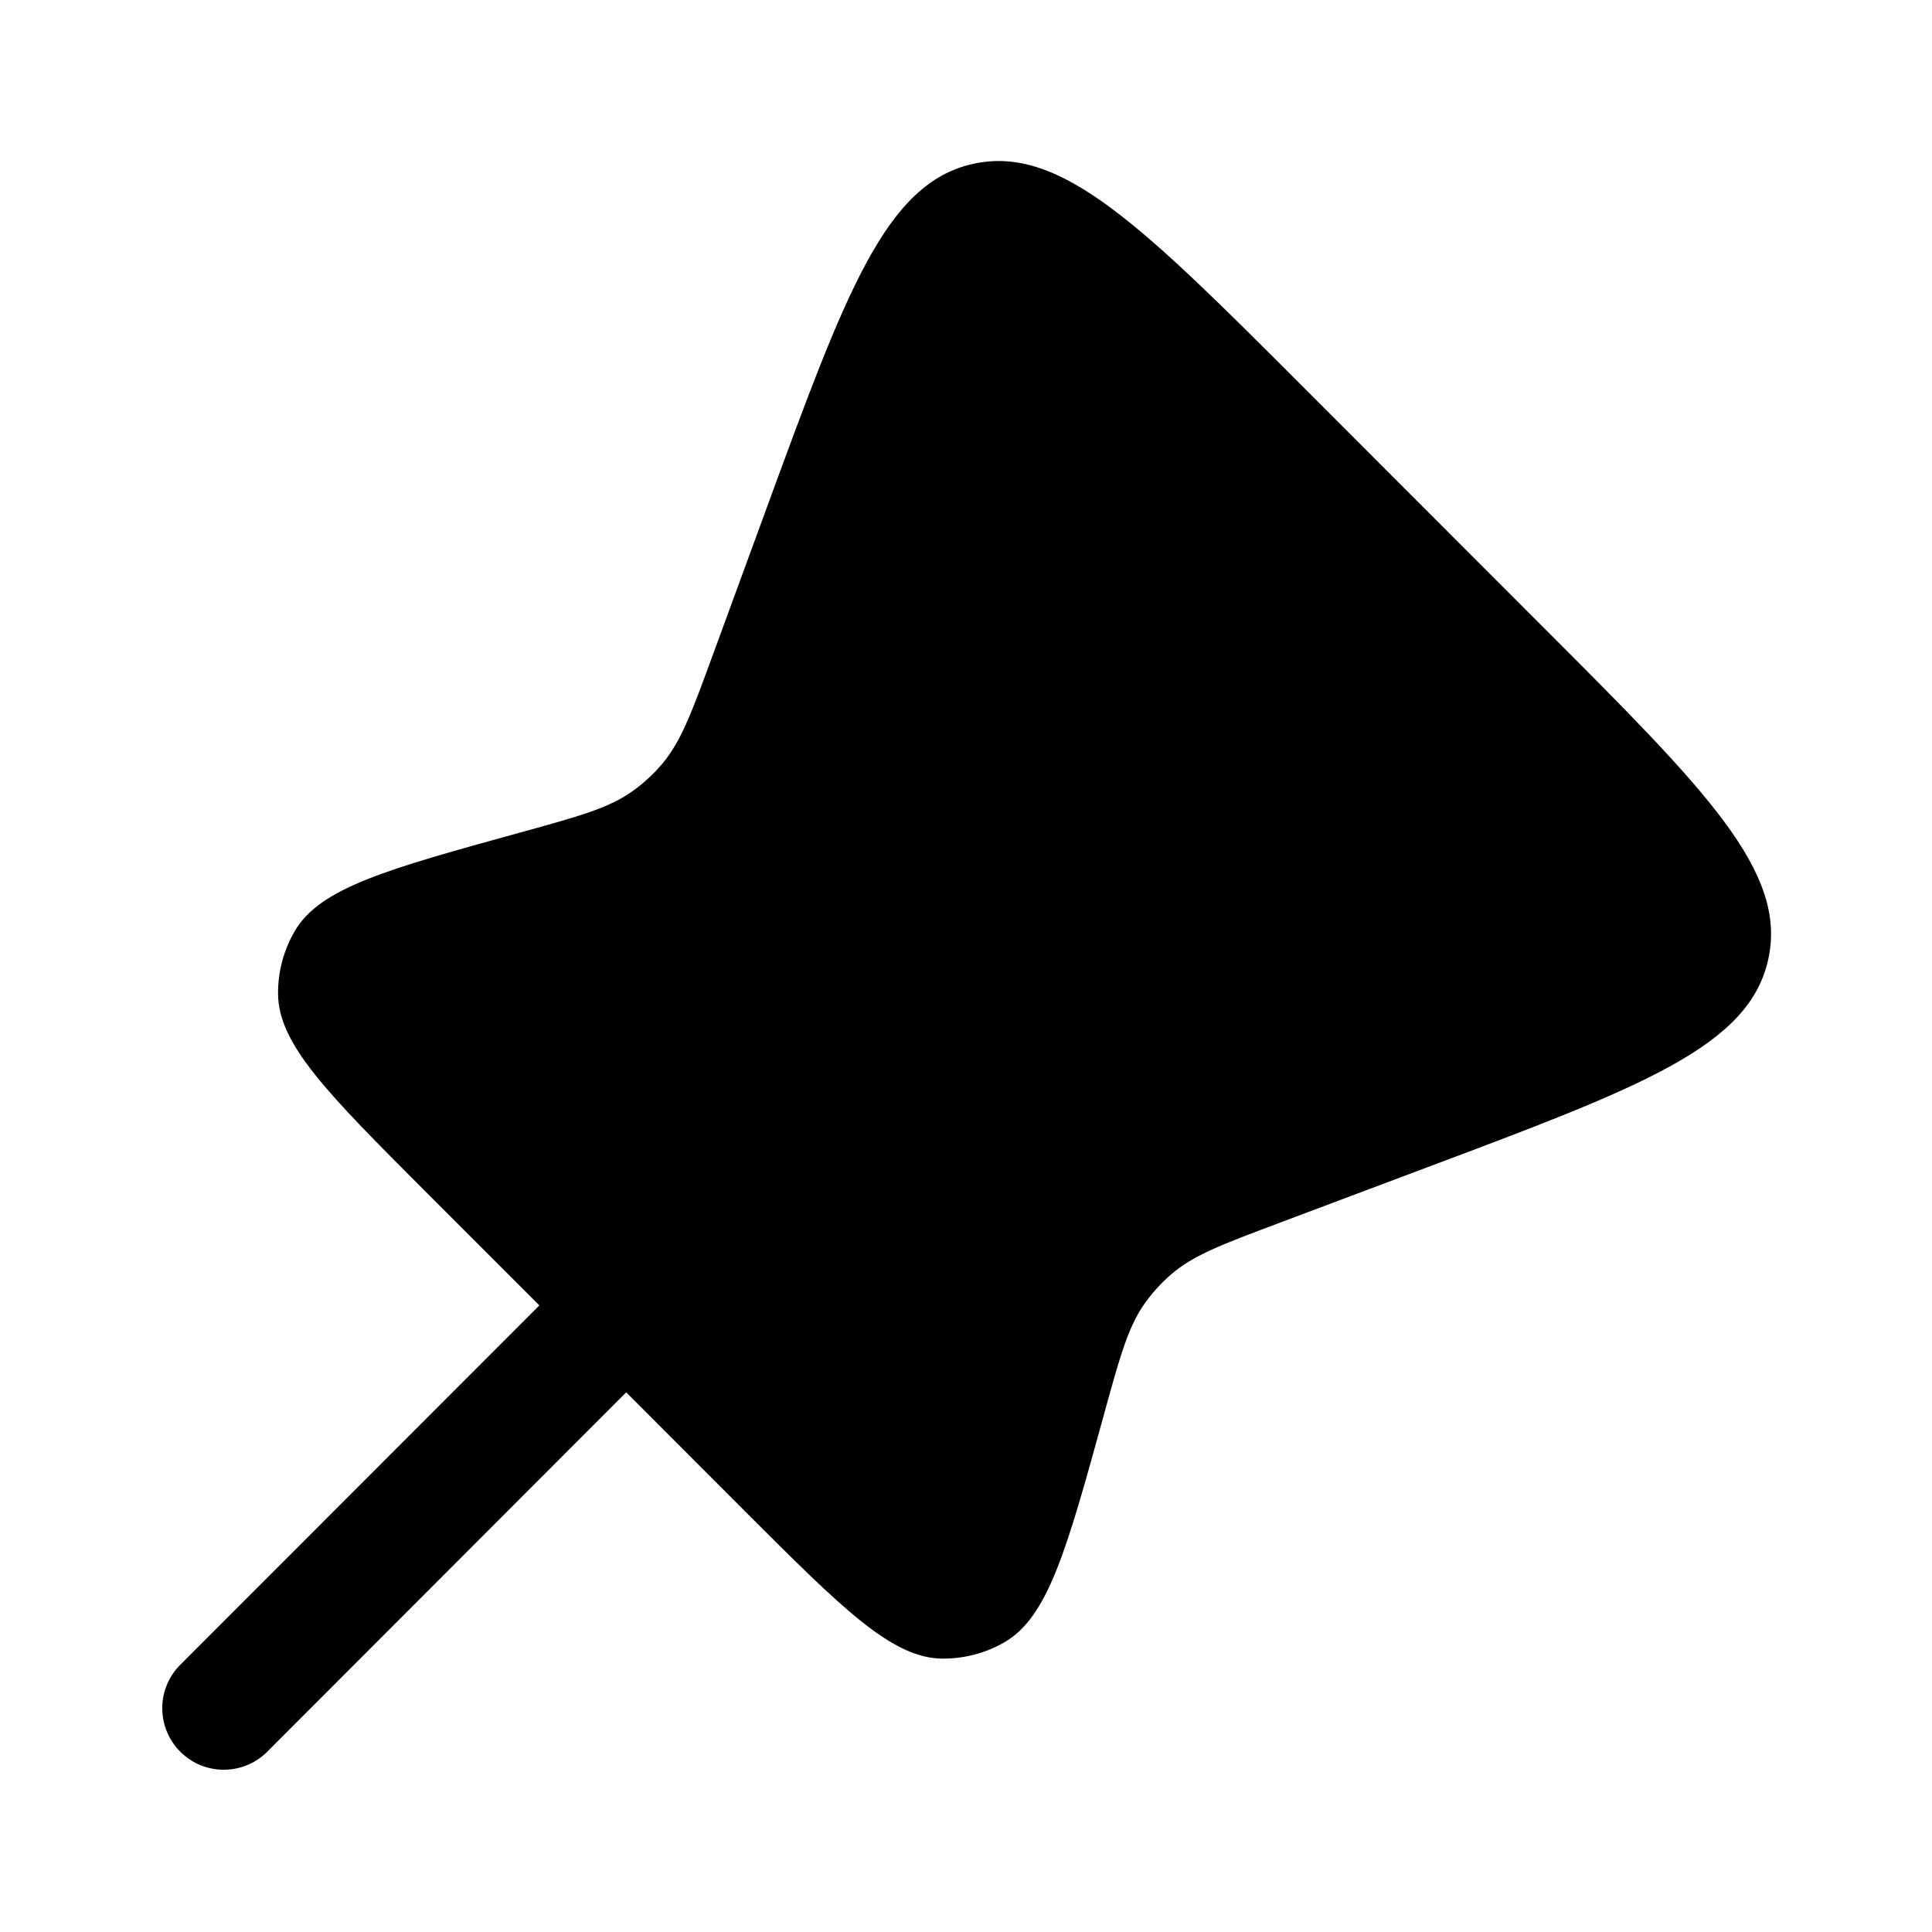
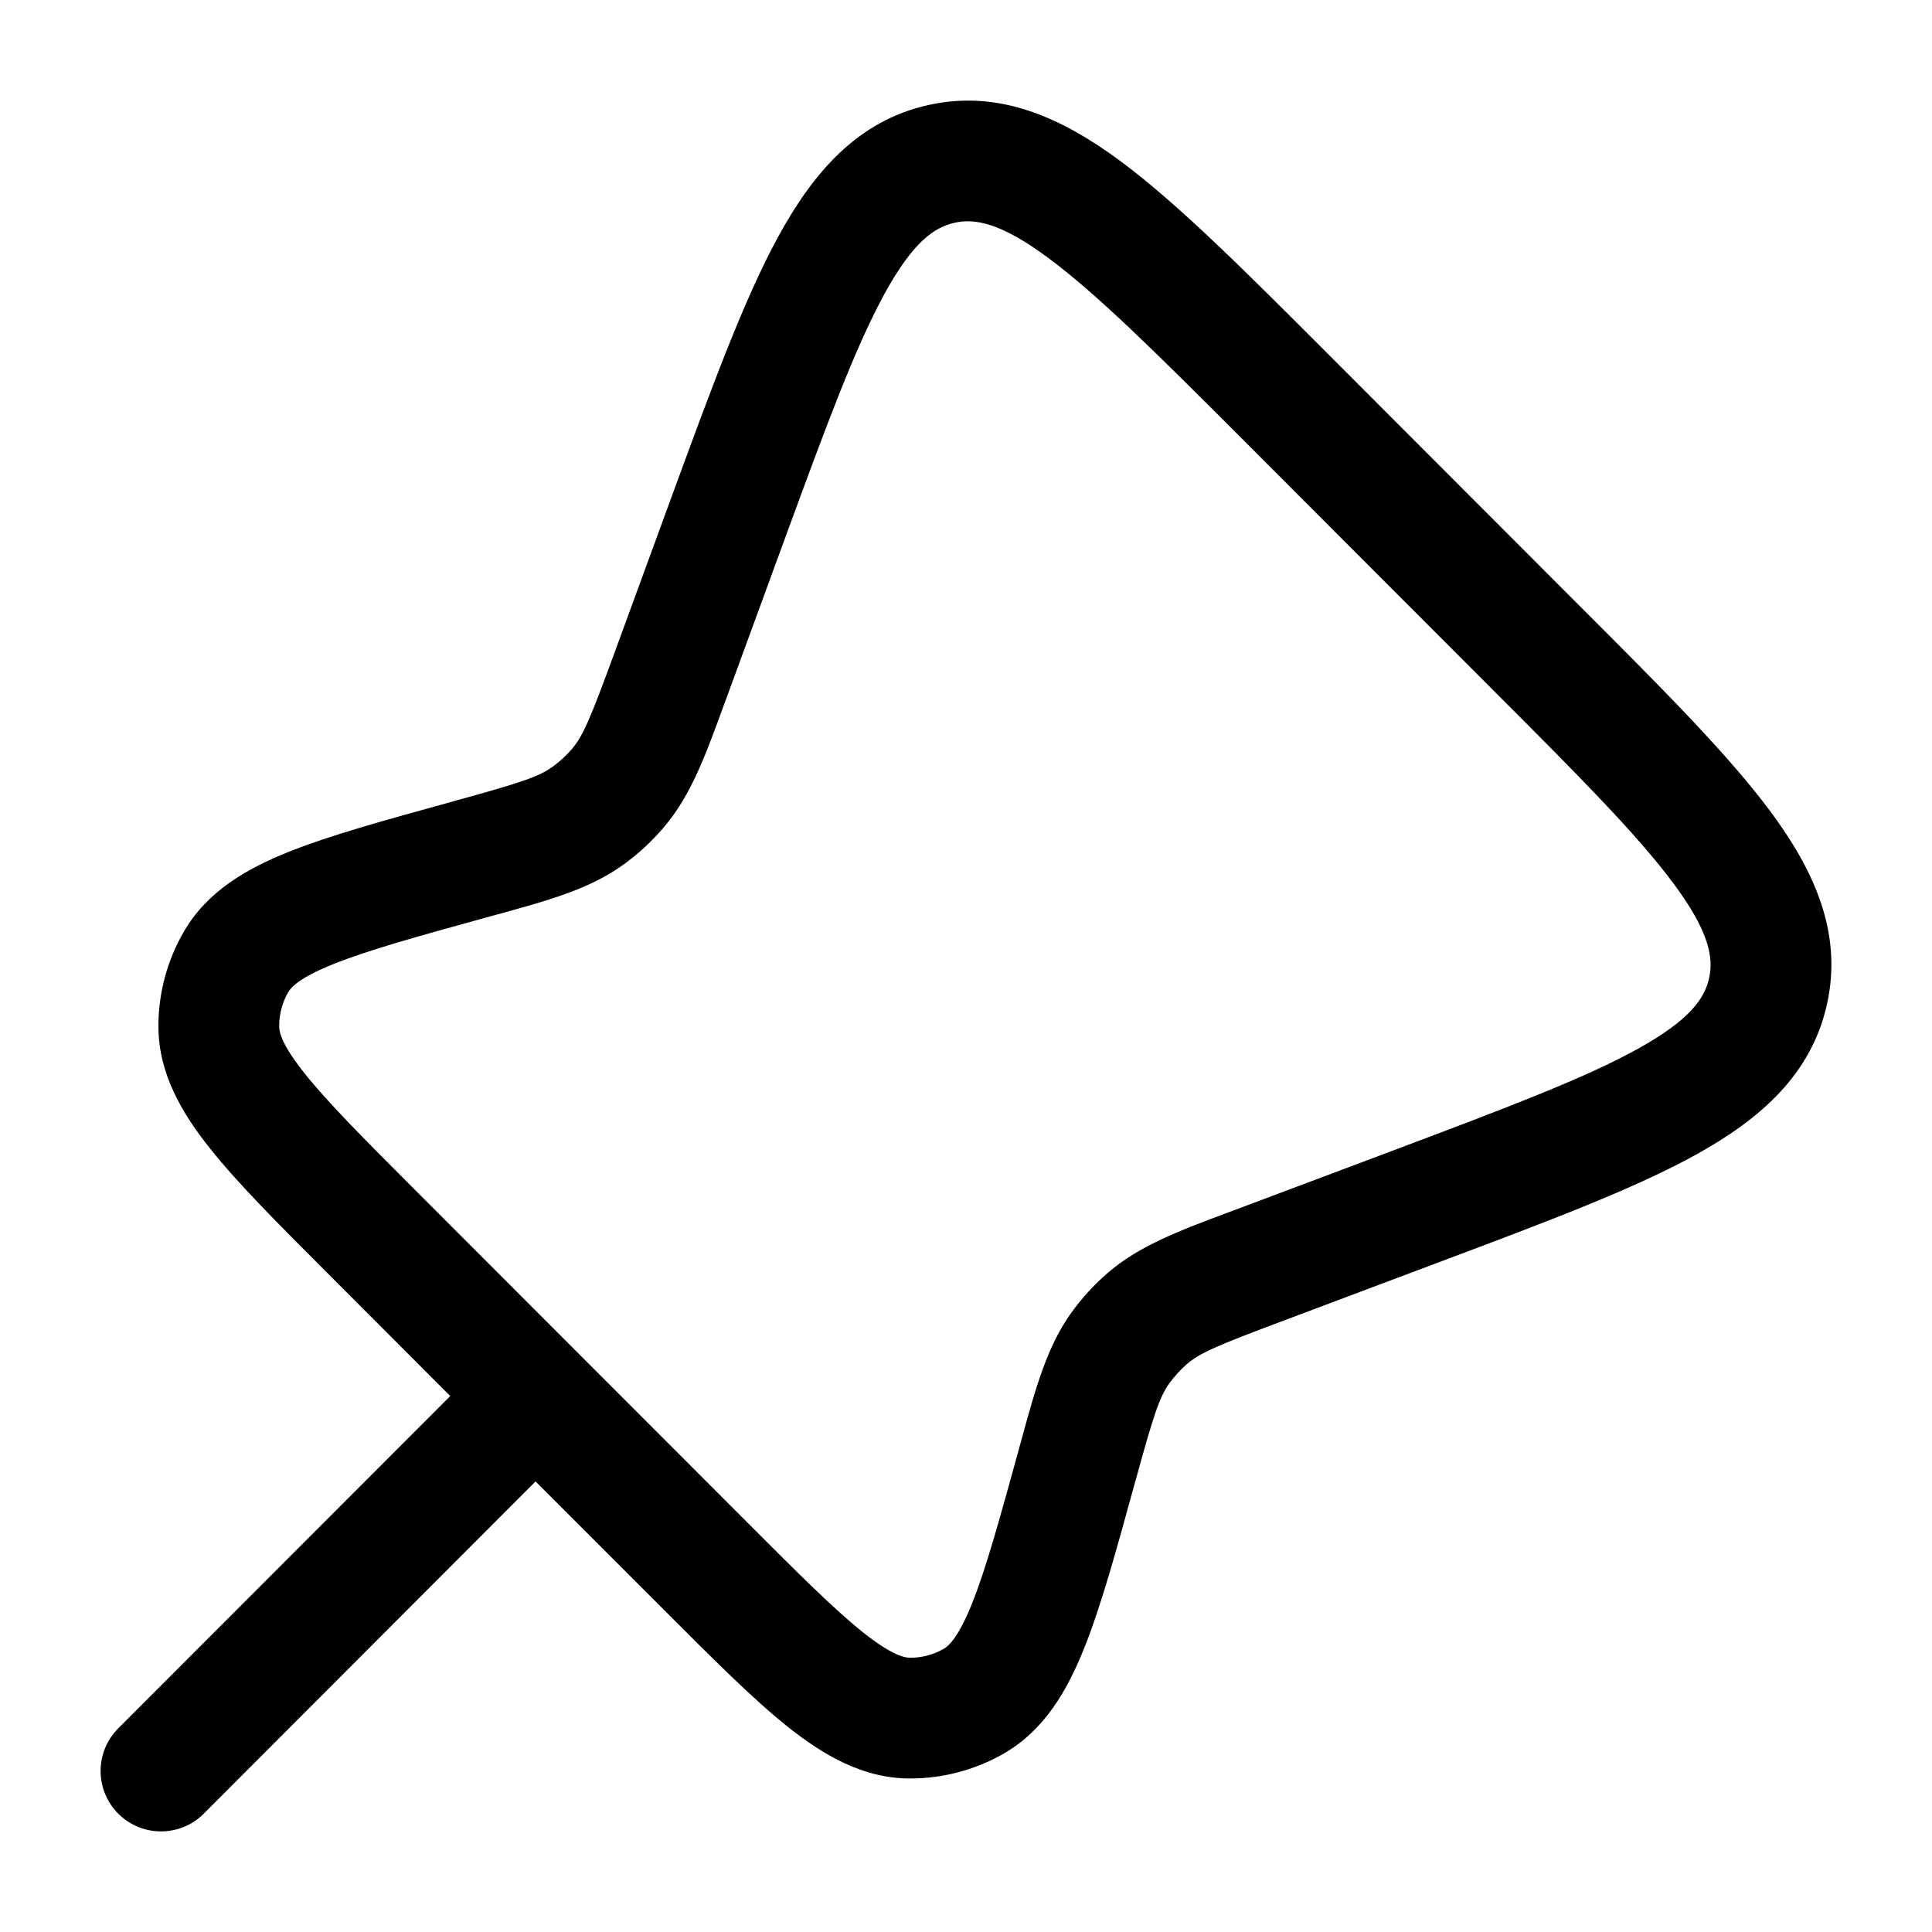
- <svg xmlns="http://www.w3.org/2000/svg" width="128" height="128" viewBox="0 0 24 24">
-   <path fill="currentColor" d="m19.184 7.805l-2.965-2.967c-2.027-2.03-3.04-3.043-4.129-2.803s-1.581 1.587-2.568 4.28l-.668 1.823c-.263.718-.395 1.077-.632 1.355a2 2 0 0 1-.36.332c-.296.213-.664.314-1.4.517c-1.66.458-2.491.687-2.804 1.23a1.53 1.53 0 0 0-.204.773c.004.627.613 1.236 1.83 2.455L6.7 16.216l-4.476 4.48a.764.764 0 0 0 1.08 1.08l4.475-4.48l1.466 1.468c1.226 1.226 1.839 1.84 2.47 1.84c.265 0 .526-.068.757-.2c.548-.313.778-1.149 1.239-2.822c.202-.735.303-1.102.515-1.399q.14-.194.322-.352c.275-.238.632-.372 1.345-.64l1.844-.693c2.664-1 3.996-1.501 4.23-2.586c.235-1.086-.77-2.093-2.783-4.107" />
+ <svg xmlns="http://www.w3.org/2000/svg" width="1024" height="1024" viewBox="0 0 24 24">
+   <path fill="currentColor" fill-rule="evenodd" d="m16.475 4.375l3.172 3.176c1.008 1.008 1.824 1.825 2.35 2.535c.541.73.891 1.5.701 2.377c-.19.879-.826 1.434-1.62 1.875c-.773.429-1.854.835-3.187 1.336l-1.977.743c-.795.298-1.011.391-1.172.53q-.12.106-.216.237c-.124.173-.197.397-.422 1.216l-.013.045c-.228.831-.417 1.517-.624 2.032c-.21.523-.493 1.018-1.002 1.309a2.34 2.34 0 0 1-1.16.307c-.587 0-1.078-.292-1.519-.642c-.434-.346-.936-.85-1.545-1.46l-1.588-1.588l-4.122 4.127a.75.75 0 0 1-1.062-1.06l4.124-4.128l-1.535-1.537C3.453 15.2 2.954 14.7 2.61 14.268c-.349-.438-.638-.926-.642-1.508a2.34 2.34 0 0 1 .313-1.182c.29-.505.782-.786 1.302-.995c.512-.205 1.193-.393 2.018-.62l.045-.013c.82-.226 1.045-.3 1.217-.424q.135-.097.242-.222c.138-.163.23-.38.523-1.18l.716-1.956c.495-1.349.895-2.442 1.32-3.222c.437-.803.99-1.448 1.872-1.642c.882-.195 1.655.158 2.389.702c.712.53 1.535 1.353 2.55 2.369M13.03 3.21c-.602-.448-.921-.498-1.171-.443s-.519.235-.878.895c-.365.67-.729 1.658-1.25 3.081L9.036 8.64l-.04.108c-.233.64-.414 1.136-.75 1.529q-.224.264-.506.467c-.42.302-.927.441-1.585.622l-.11.03c-.882.243-1.48.41-1.903.58c-.425.17-.527.29-.562.35a.84.84 0 0 0-.112.424c0 .07.03.225.316.584c.284.357.722.797 1.368 1.444l4.117 4.12c.65.652 1.093 1.093 1.452 1.38c.36.286.516.315.585.315a.83.83 0 0 0 .416-.11c.06-.034.181-.136.353-.564s.338-1.03.582-1.917l.03-.11c.18-.657.32-1.164.62-1.583q.197-.274.453-.496c.39-.337.882-.522 1.519-.76l.107-.04l1.917-.72c1.408-.53 2.383-.898 3.046-1.266c.651-.361.829-.63.883-.88c.054-.251.003-.57-.44-1.168c-.452-.61-1.187-1.349-2.251-2.413L15.459 5.48c-1.071-1.072-1.816-1.814-2.429-2.27" clip-rule="evenodd" />
</svg>
